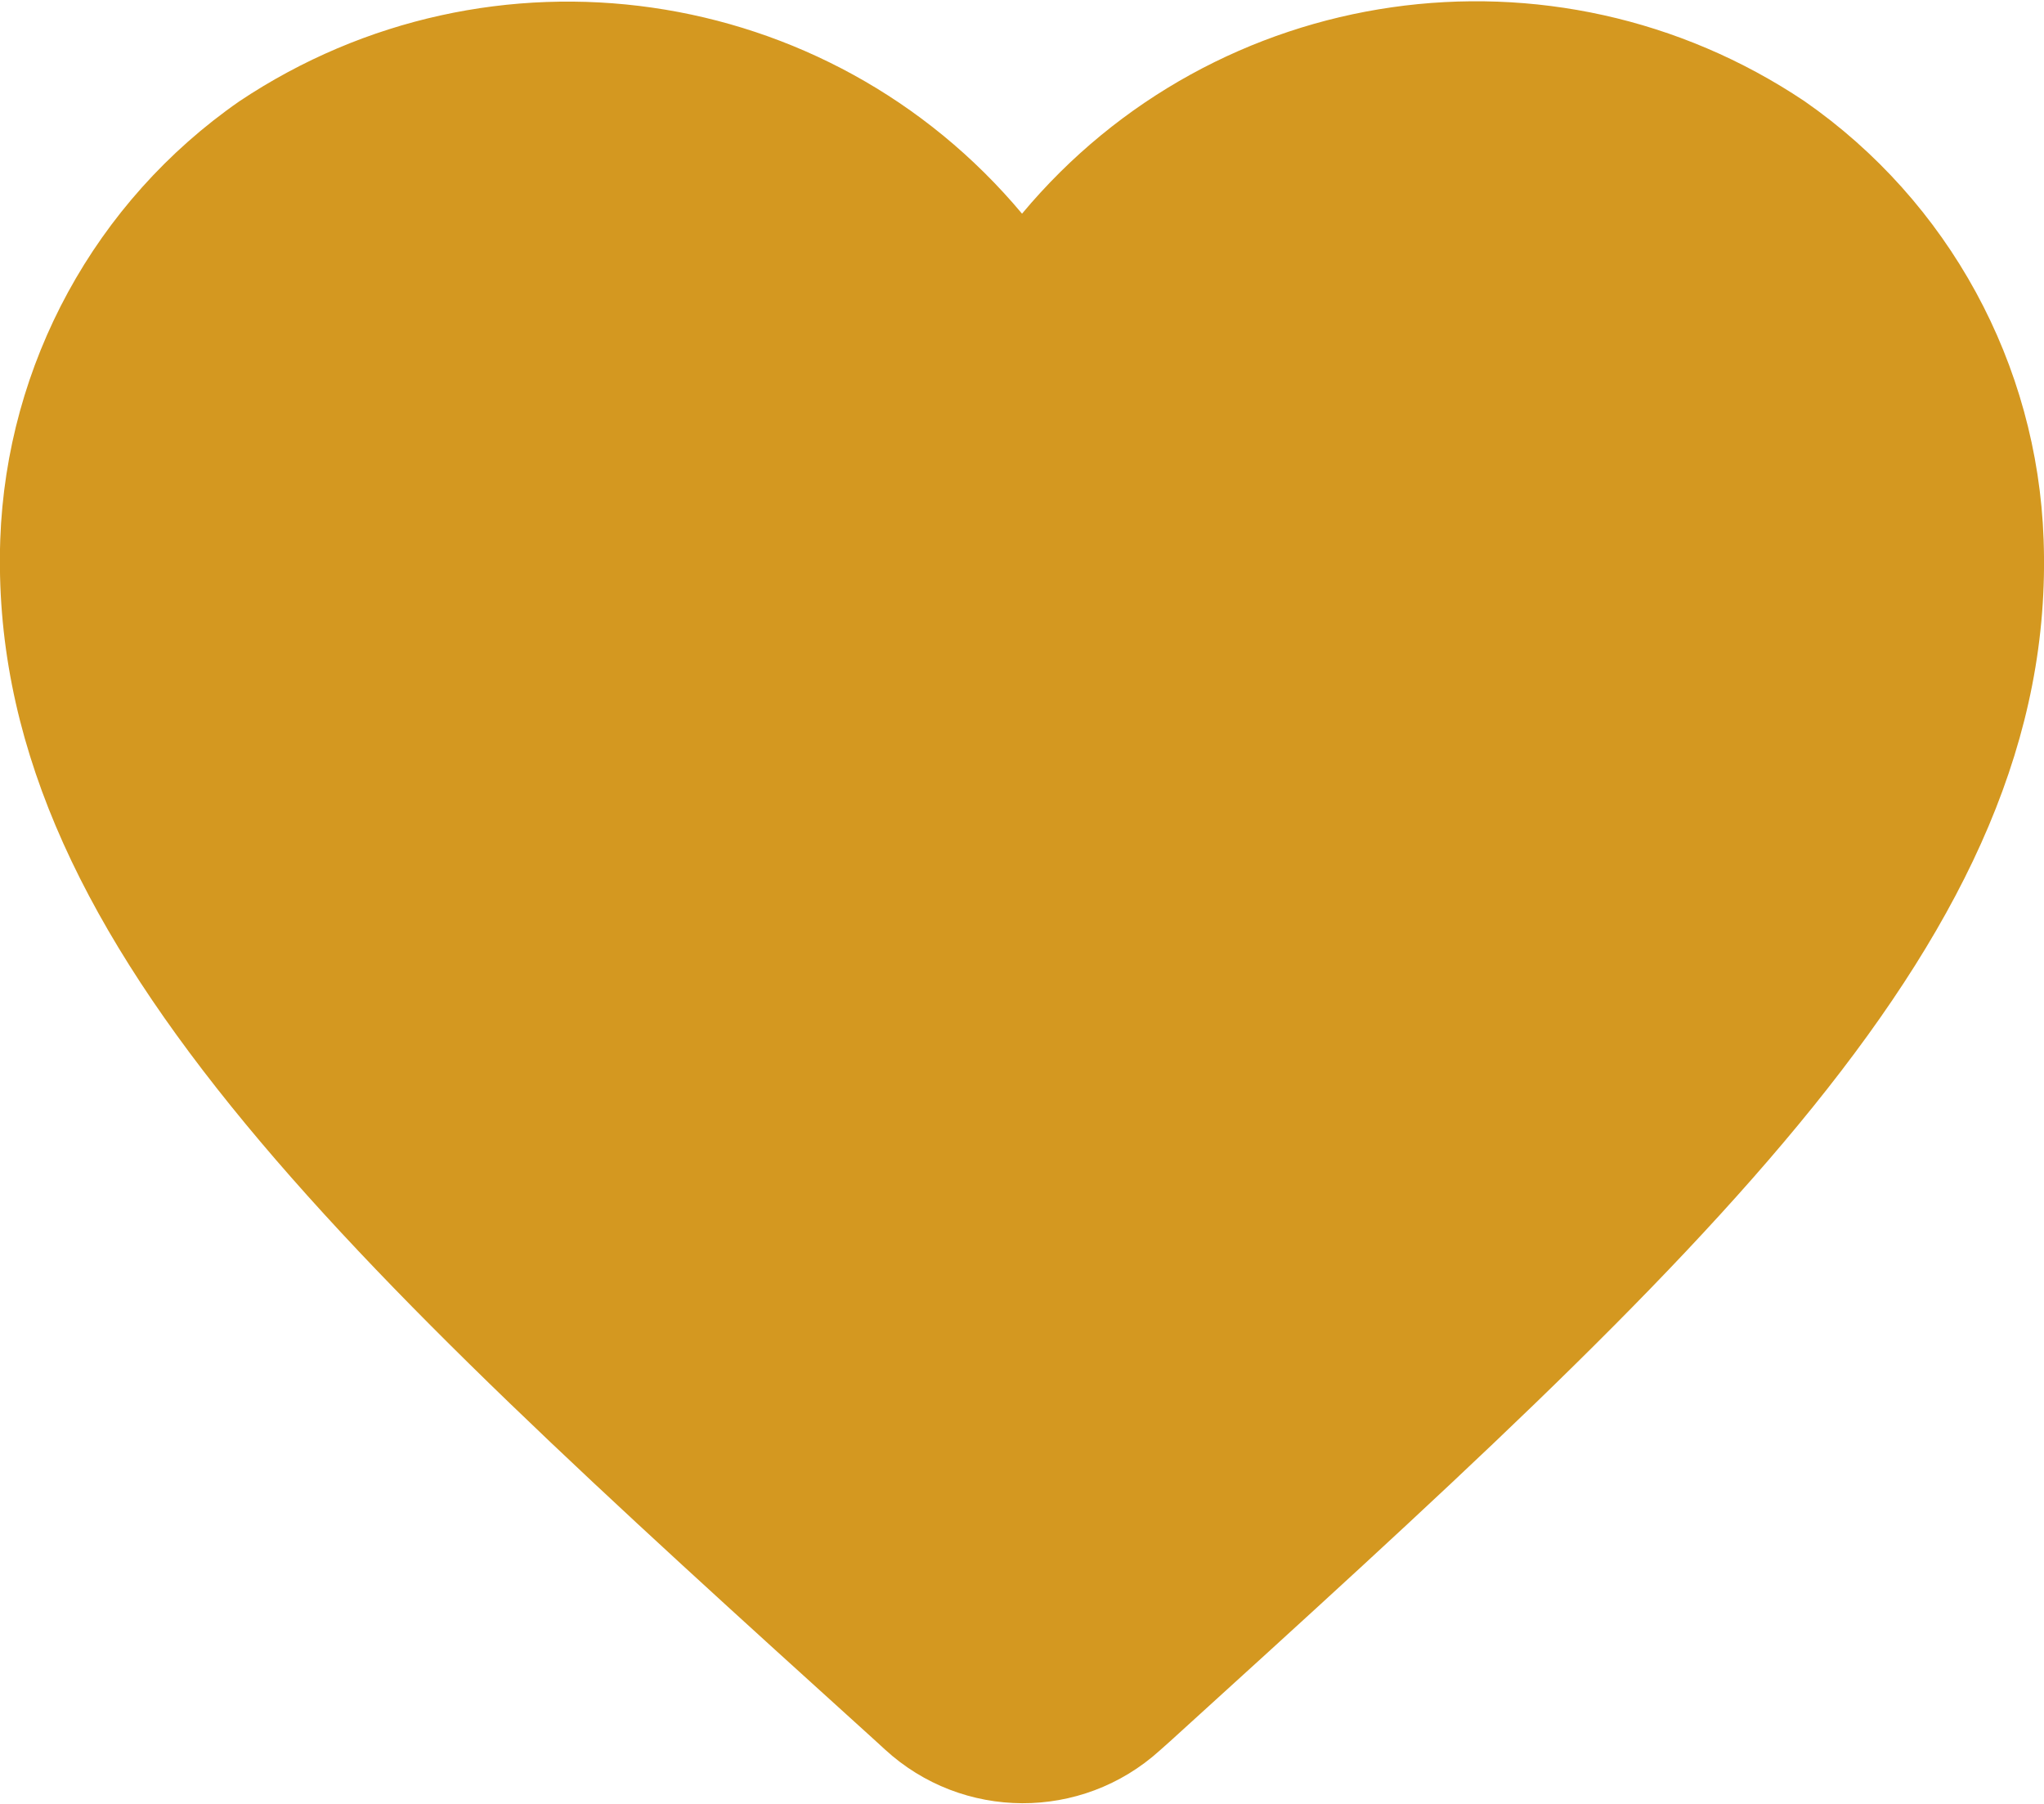
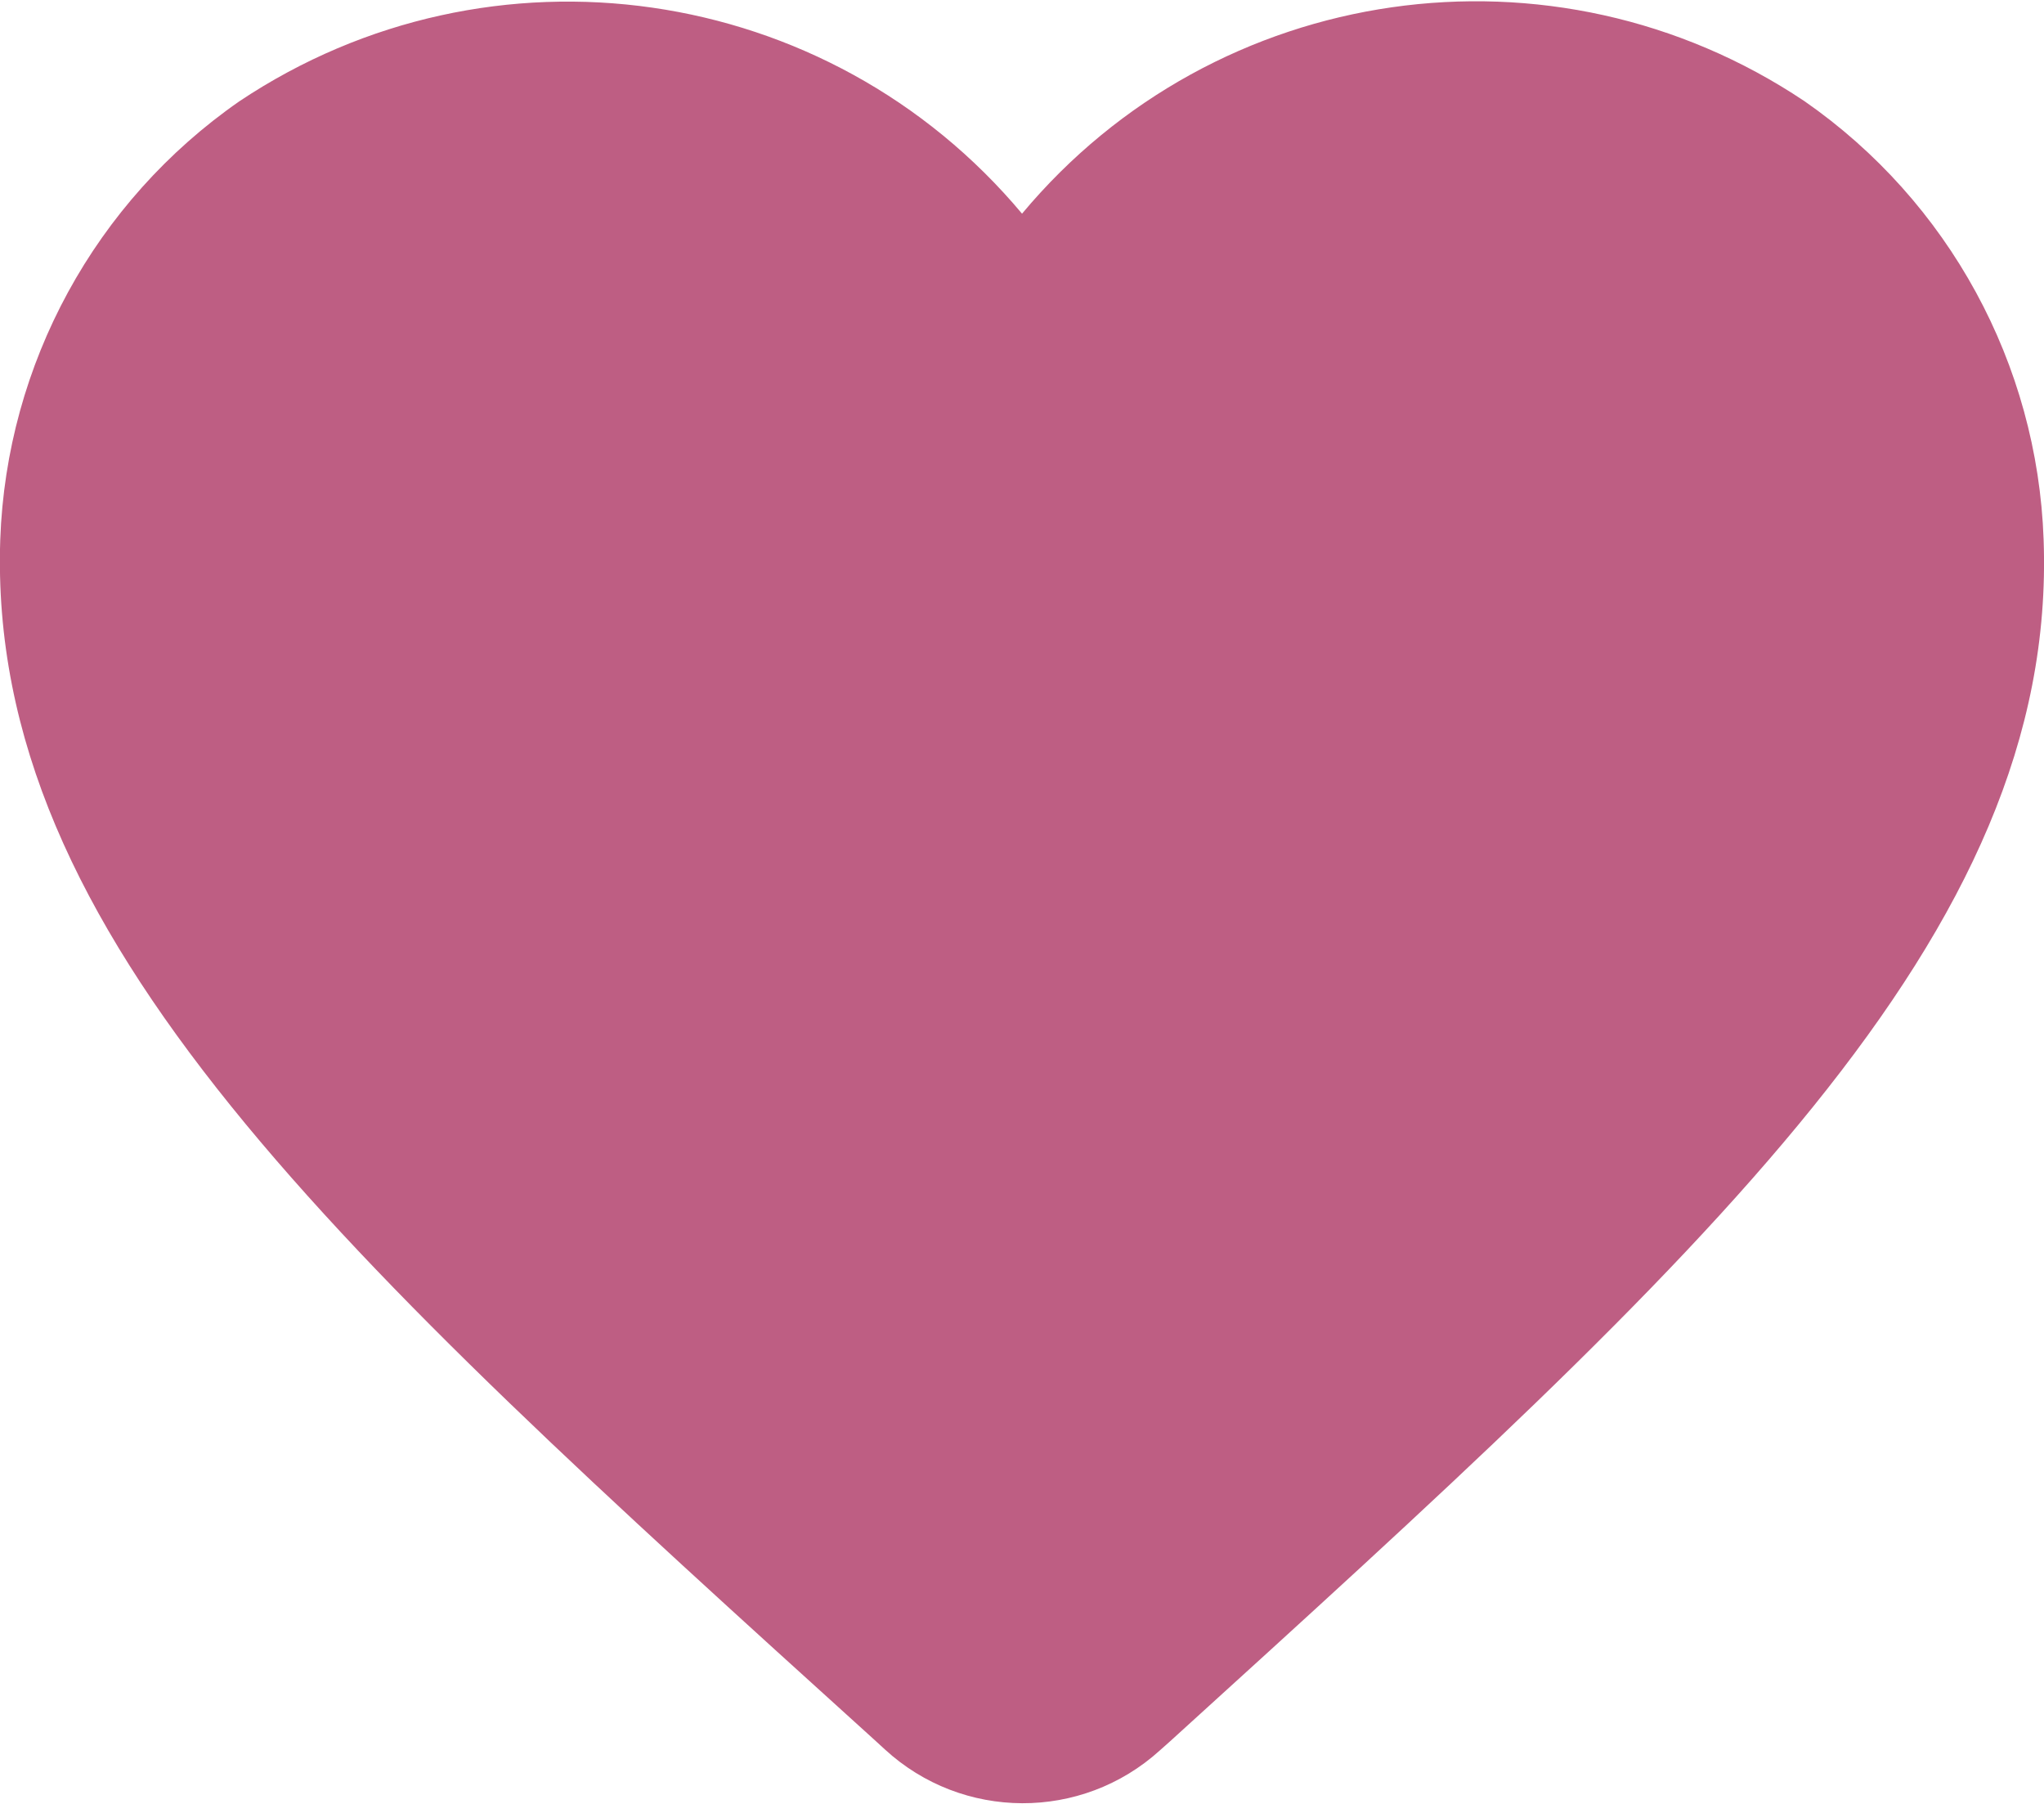
<svg xmlns="http://www.w3.org/2000/svg" width="32.071" height="28.287" viewBox="0 0 32.071 28.287">
-   <path id="Icon_favorite_32or" d="M324.356,316.314c8.416-7.646,13.93-12.631,13.705-18.85a8.75,8.75,0,0,0-3.751-6.877,9.272,9.272,0,0,0-12.278,1.764,9.289,9.289,0,0,0-12.279-1.764A8.75,8.75,0,0,0,306,297.464c-.208,6.219,5.29,11.2,13.705,18.818l.176.161a3.2,3.2,0,0,0,4.312.016Z" transform="translate(-305.996 -288.999)" fill="#d49820" />
+   <path id="icon_favorite_32or" d="M324.356,316.314c8.416-7.646,13.93-12.631,13.705-18.85a8.75,8.75,0,0,0-3.751-6.877,9.272,9.272,0,0,0-12.278,1.764,9.289,9.289,0,0,0-12.279-1.764A8.75,8.75,0,0,0,306,297.464c-.208,6.219,5.29,11.2,13.705,18.818l.176.161a3.2,3.2,0,0,0,4.312.016Z" transform="translate(-305.996 -288.999)" fill="#be5e83" />
</svg>
